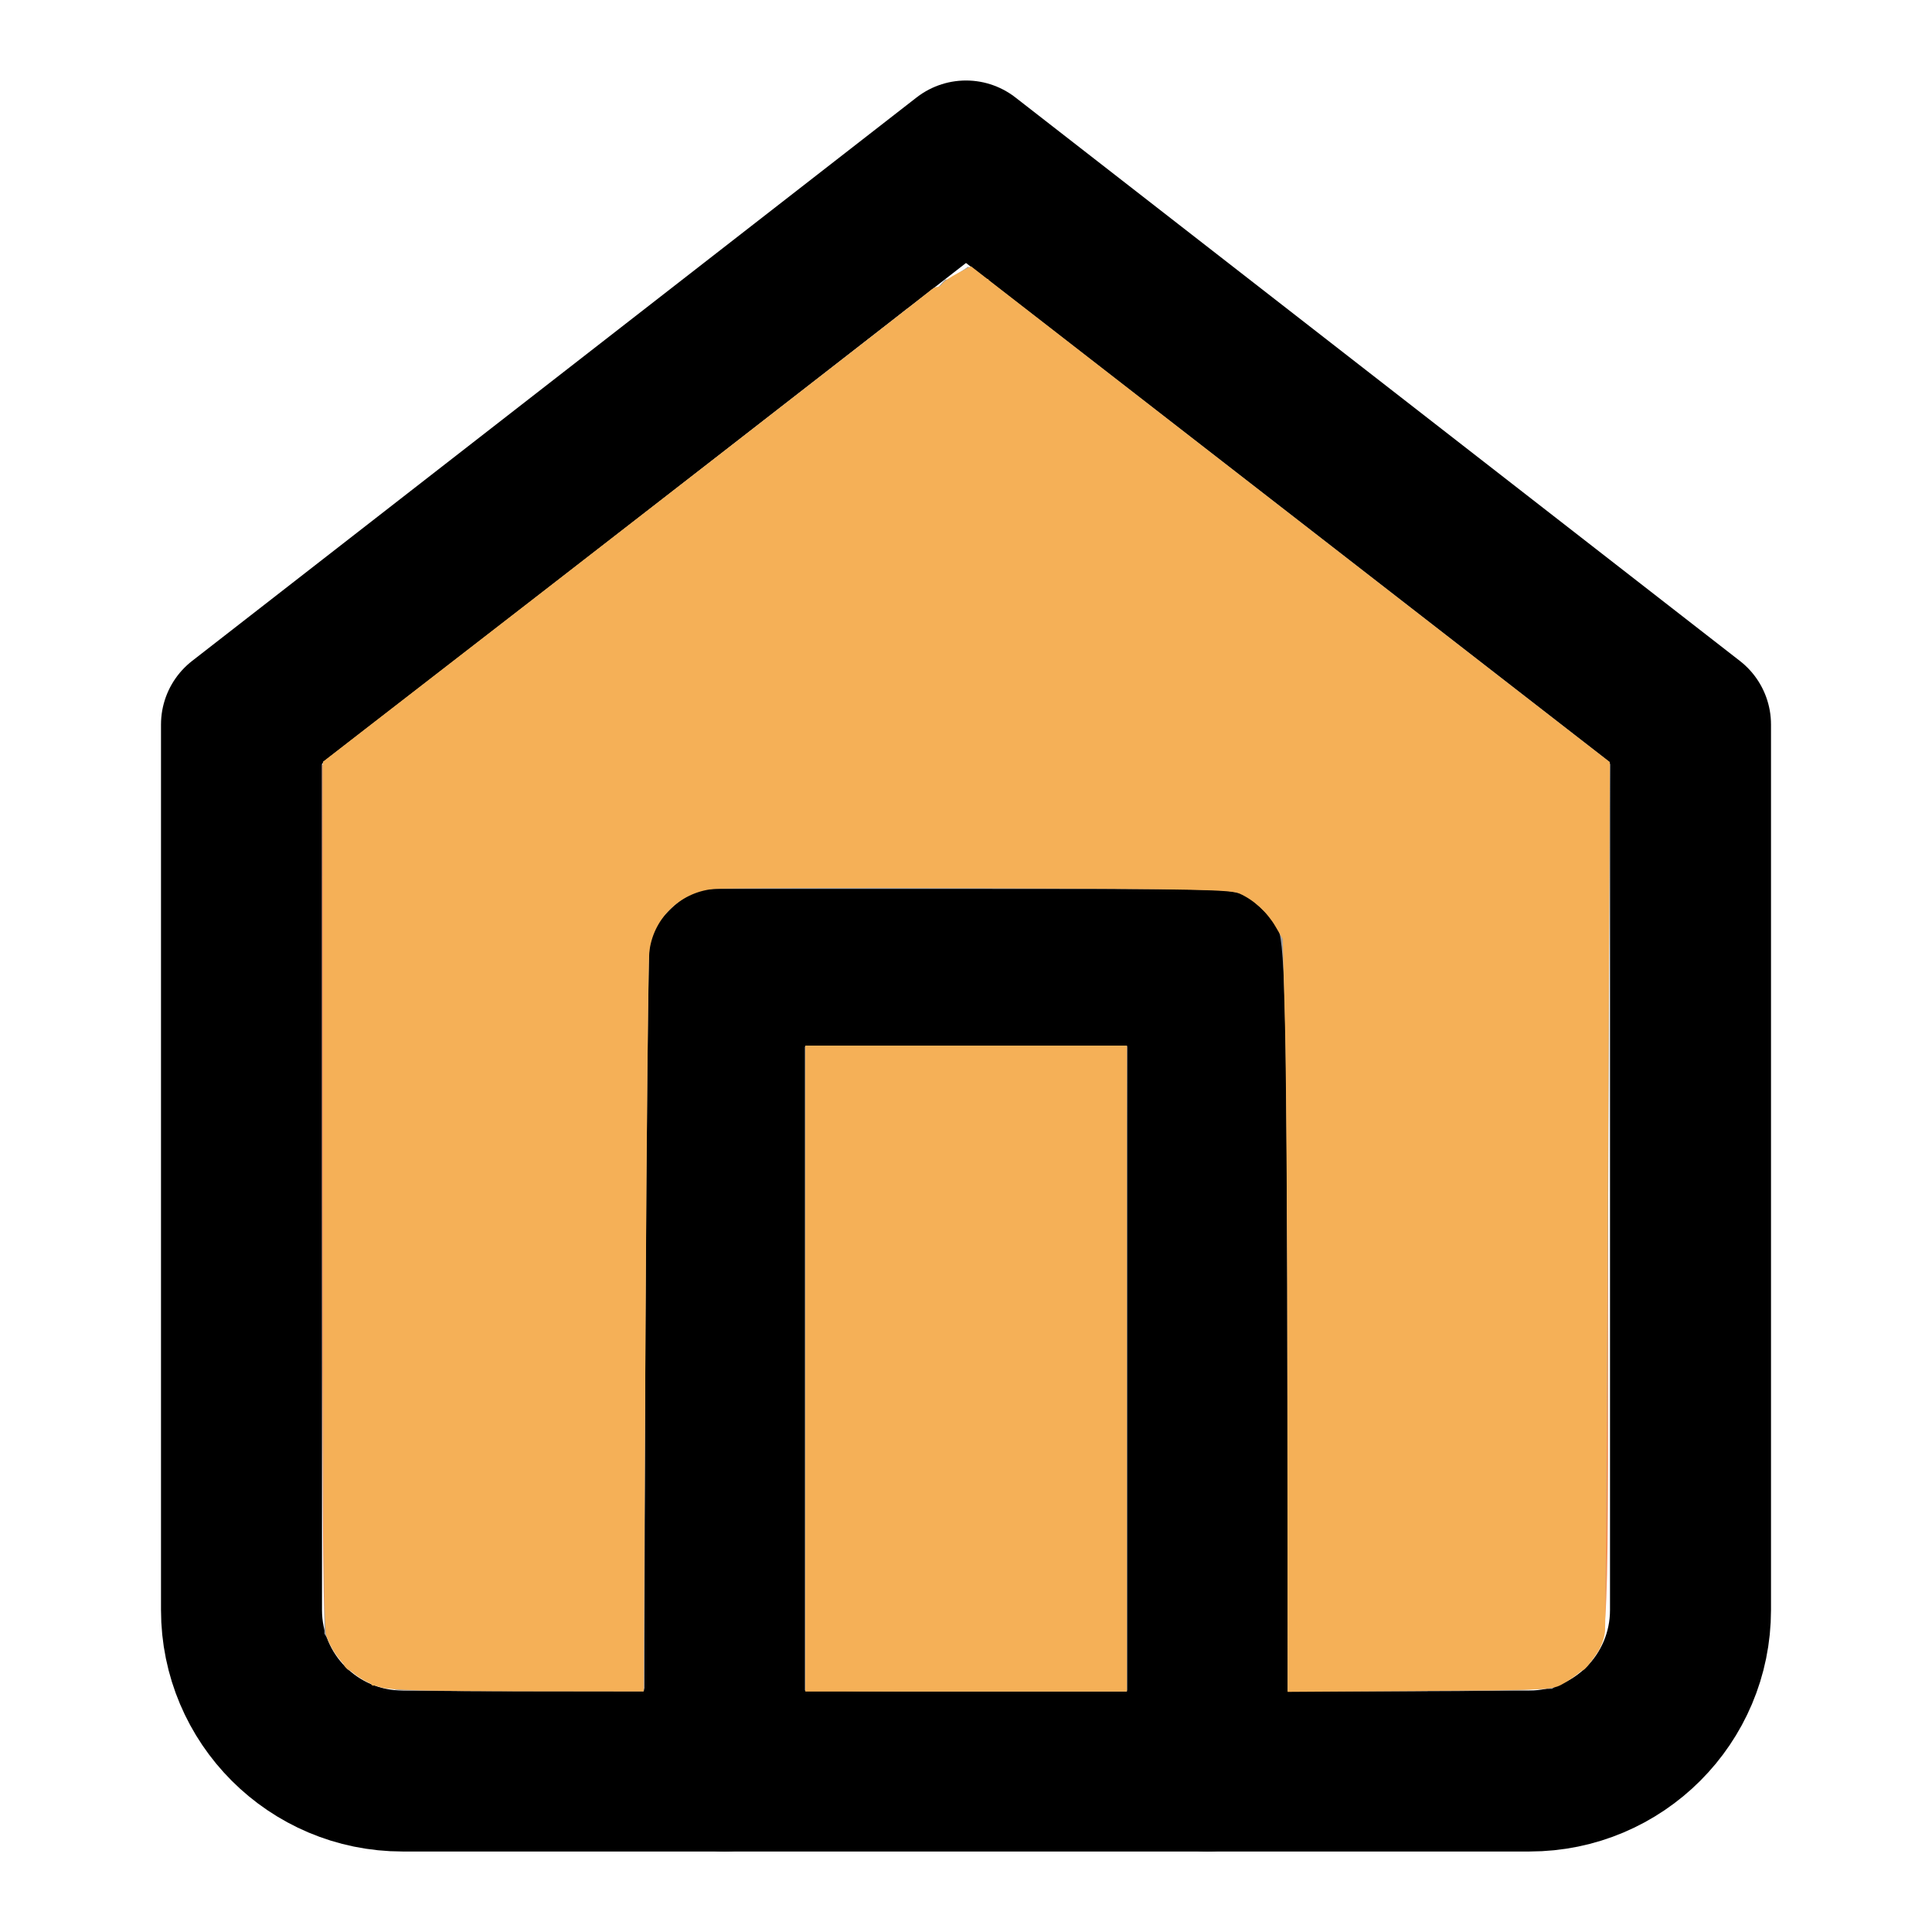
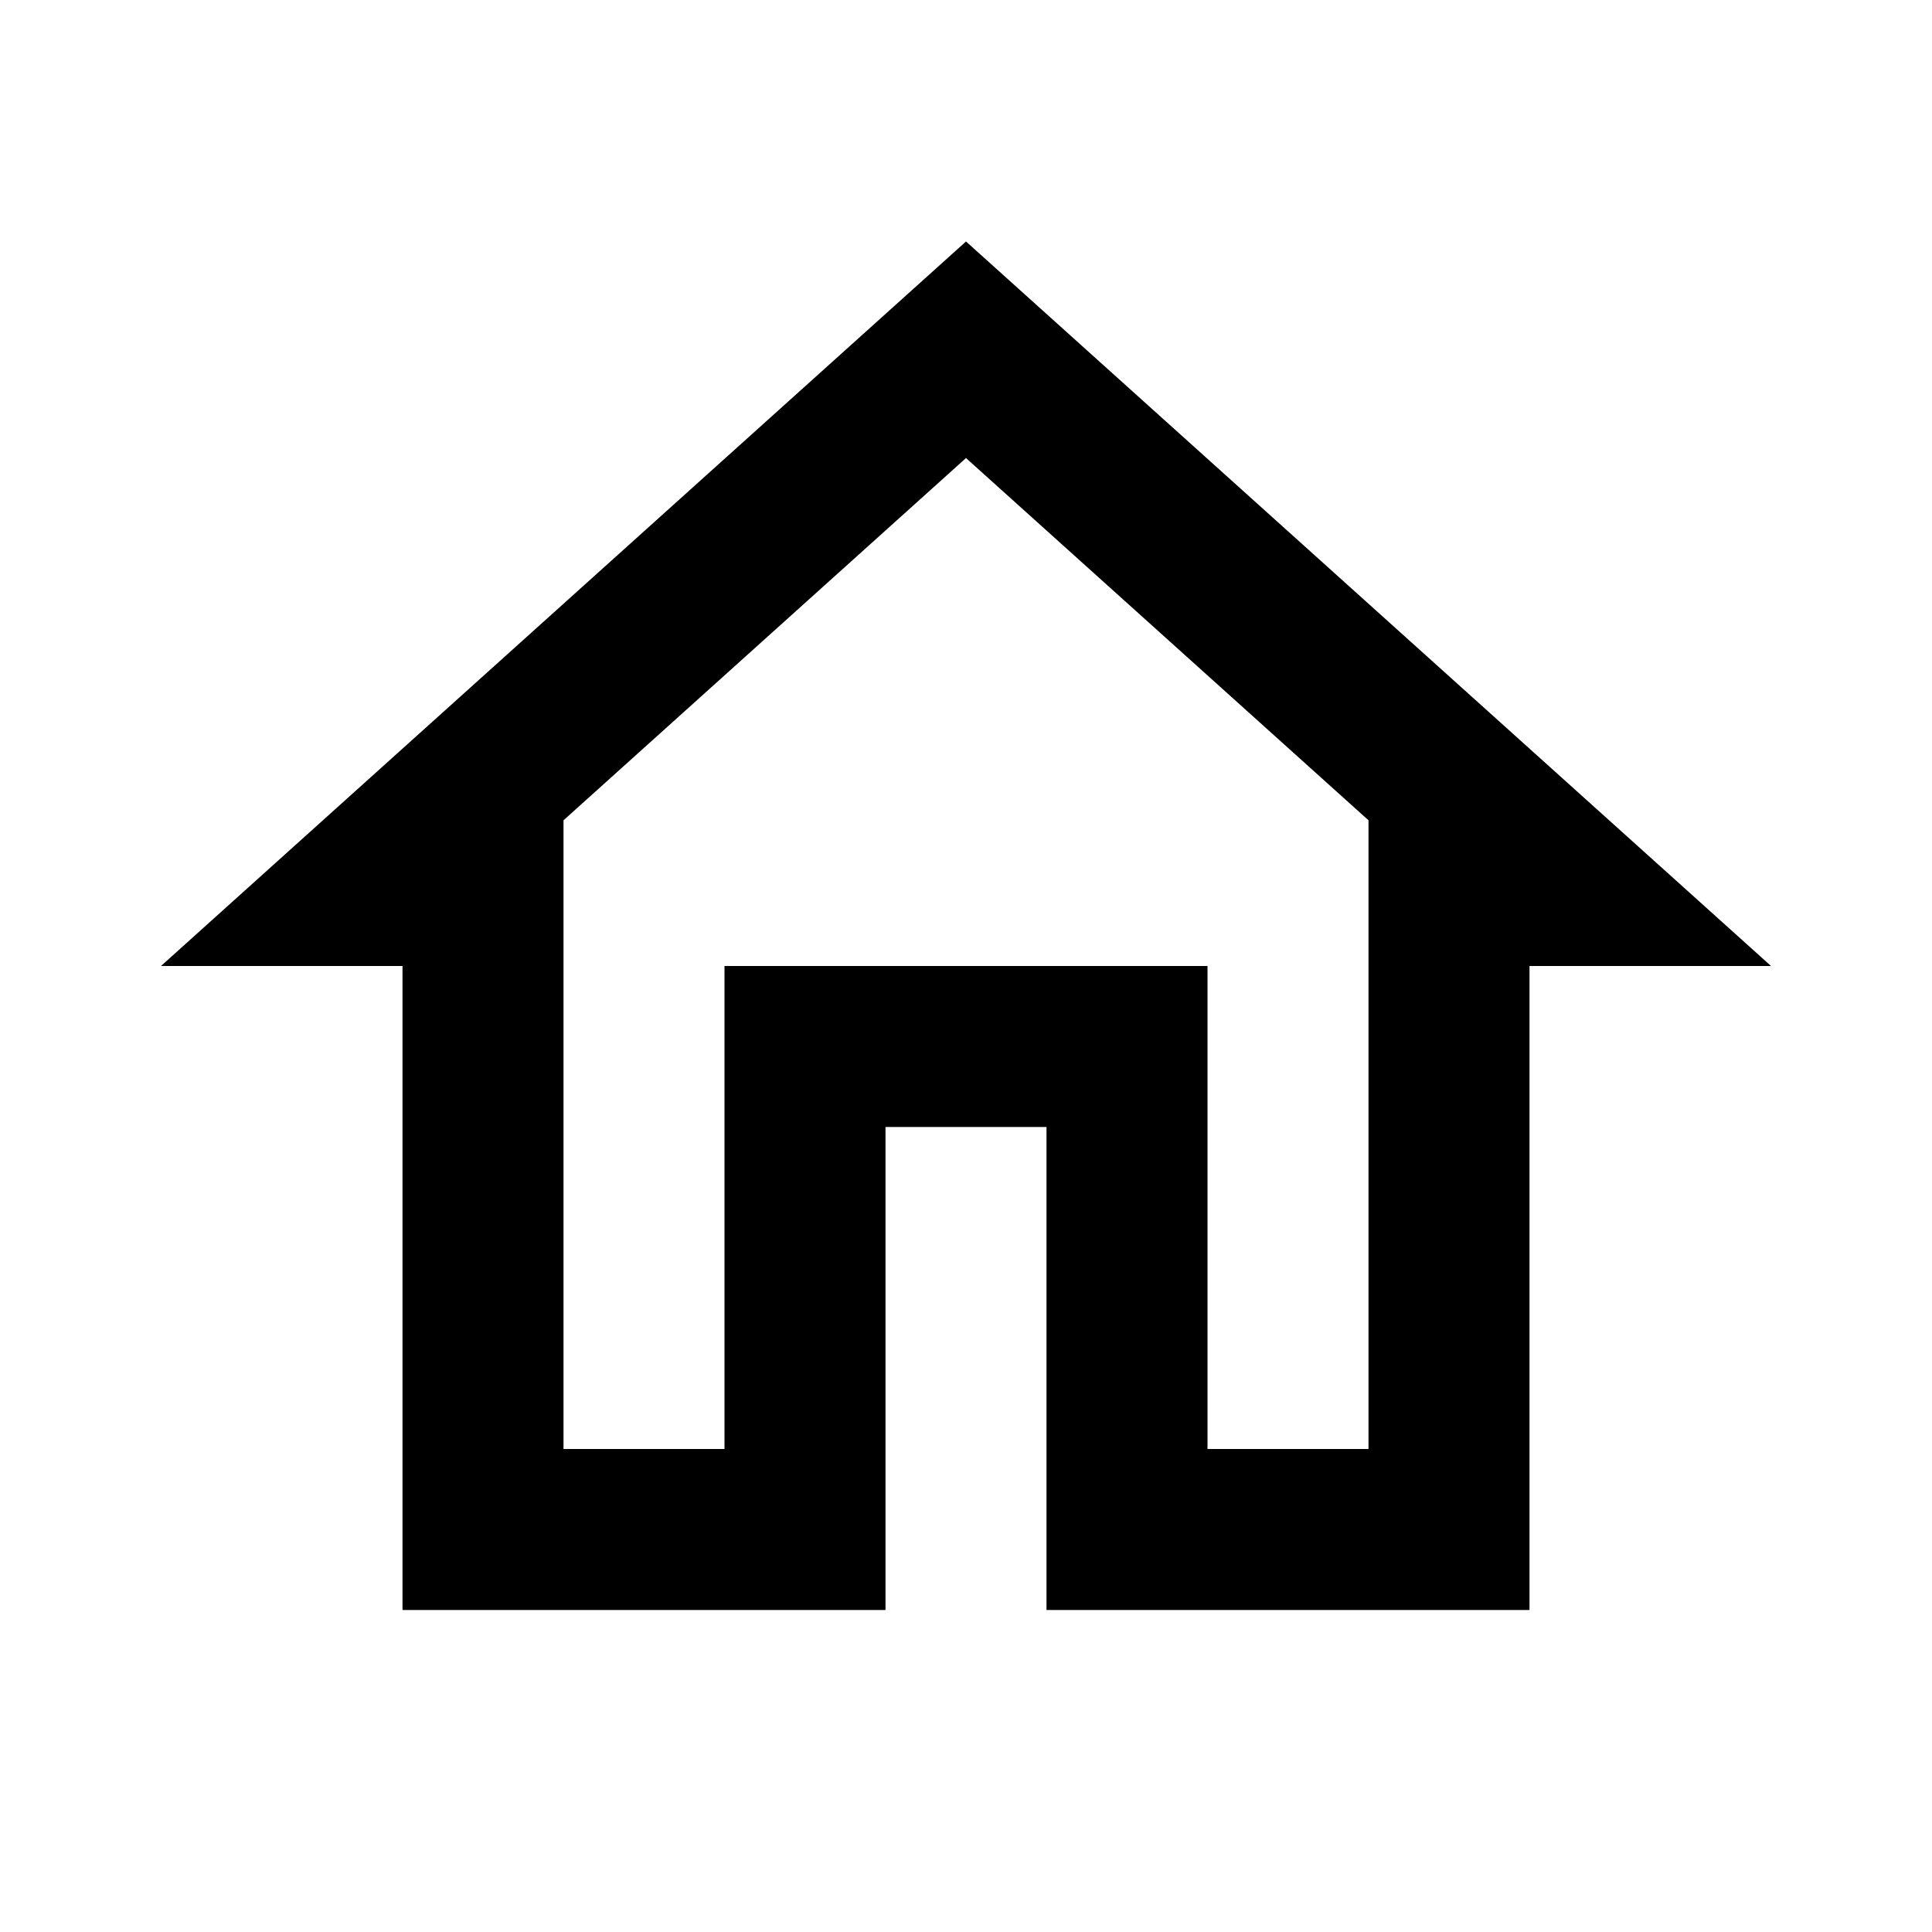
- <svg xmlns="http://www.w3.org/2000/svg" width="24" height="24" viewBox="0 0 24 24" fill="none" stroke="#000" stroke-width="2" stroke-linecap="round" stroke-linejoin="round" version="1.1" id="svg14">
-   <defs id="defs18" />
-   <path d="M3 9l9-7 9 7v11a2 2 0 0 1-2 2H5a2 2 0 0 1-2-2z" id="path10" />
-   <polyline points="9 22 9 12 15 12 15 22" id="polyline12" />
-   <path style="fill:#f5b057;stroke:none;stroke-width:0.035px;stroke-linecap:butt;stroke-linejoin:miter;stroke-opacity:1;opacity:0;fill-opacity:0" d="M 4.691,20.924 C 4.445,20.839 4.277,20.698 4.145,20.464 L 4.036,20.272 V 14.878 9.483 L 7.697,6.634 C 9.711,5.067 11.504,3.674 11.681,3.538 l 0.322,-0.247 3.997,3.109 3.997,3.109 -0.009,5.364 -0.009,5.364 -0.082,0.166 c -0.111,0.226 -0.388,0.469 -0.611,0.535 -0.147,0.044 -0.448,0.053 -1.731,0.053 H 16.001 L 16.001,16.374 16.001,11.758 15.919,11.582 C 15.813,11.354 15.646,11.191 15.406,11.078 l -0.193,-0.09 h -3.223 c -3.204,0 -3.224,4.56e-4 -3.383,0.074 -0.233,0.108 -0.403,0.272 -0.514,0.498 l -0.098,0.199 -0.009,4.616 -0.009,4.616 -1.55,-0.001 c -1.409,-0.001 -1.567,-0.007 -1.735,-0.065 z" id="path3692" />
-   <path style="fill:#f59257;stroke:none;stroke-width:0.035px;stroke-linecap:butt;stroke-linejoin:miter;stroke-opacity:1;fill-opacity:1" d="M 4.681,20.927 C 4.353,20.813 4.1,20.524 4.037,20.189 4.013,20.066 4.001,18.167 4.001,14.752 V 9.504 L 7.994,6.398 C 10.831,4.192 12.002,3.3 12.037,3.321 c 0.027,0.016 1.824,1.408 3.994,3.094 l 3.944,3.066 0.001,5.346 c 0.002,5.933 0.018,5.519 -0.232,5.811 -0.069,0.08 -0.206,0.188 -0.305,0.241 l -0.18,0.095 -1.62,0.01 -1.62,0.01 -0.009,-4.618 -0.009,-4.618 -0.098,-0.201 c -0.118,-0.241 -0.32,-0.423 -0.563,-0.508 -0.167,-0.058 -0.398,-0.062 -3.367,-0.062 H 8.784 l -0.185,0.084 C 8.489,11.121 8.351,11.224 8.26,11.325 7.975,11.642 7.995,11.262 7.995,16.407 v 4.584 l -1.568,-0.001 c -1.404,-0.001 -1.587,-0.008 -1.746,-0.063 z" id="path4501" />
-   <path style="fill:#a0a0a0;stroke:none;stroke-width:0.035px;stroke-linecap:butt;stroke-linejoin:miter;stroke-opacity:1" d="m 10.027,16.996 v -3.994 h 1.98 1.98 v 3.994 3.994 h -1.98 -1.98 z" id="path4507" />
-   <path style="fill:#f5b057;stroke:none;stroke-width:0.035px;stroke-linecap:butt;stroke-linejoin:miter;stroke-opacity:1;fill-opacity:1" d="m 10.027,16.996 v -3.994 h 1.98 1.98 v 3.994 3.994 h -1.98 -1.98 z" id="path4509" />
-   <path style="fill:#f5b057;stroke:none;stroke-width:0.035px;stroke-linecap:butt;stroke-linejoin:miter;stroke-opacity:1;fill-opacity:1" d="m 10.027,16.996 v -3.994 h 1.98 1.98 v 3.994 3.994 h -1.98 -1.98 z" id="path4511" />
-   <path style="fill:#a0a0a0;stroke:none;stroke-width:0.035px;stroke-linecap:butt;stroke-linejoin:miter;stroke-opacity:1" d="m 10.027,16.996 v -3.994 h 1.98 1.98 v 3.994 3.994 h -1.98 -1.98 z" id="path4513" />
-   <path style="fill:#f5b057;stroke:none;stroke-width:0.035px;stroke-linecap:butt;stroke-linejoin:miter;stroke-opacity:1;fill-opacity:1" d="m 10.027,16.996 v -3.994 h 1.98 1.98 v 3.994 3.994 h -1.98 -1.98 z" id="path4515" />
-   <path style="fill:#ff9955;stroke:none;stroke-width:0.035px;stroke-linecap:butt;stroke-linejoin:miter;stroke-opacity:1" d="M 4.741,20.929 C 4.448,20.85 4.209,20.634 4.076,20.33 4.039,20.245 4.028,19.18 4.02,14.863 L 4.01,9.501 5.089,8.662 C 8.882,5.711 11.441,3.737 11.848,3.447 l 0.18,-0.128 1.031,0.797 c 0.567,0.439 2.351,1.822 3.964,3.075 l 2.933,2.277 -0.012,5.413 c -0.007,2.977 -0.025,5.457 -0.04,5.511 -0.037,0.127 -0.289,0.379 -0.496,0.494 l -0.163,0.091 h -1.602 -1.602 l -0.025,-4.631 c -0.025,-4.522 -0.027,-4.634 -0.095,-4.767 -0.104,-0.203 -0.296,-0.399 -0.48,-0.49 l -0.164,-0.081 -3.267,-0.01 c -3.257,-0.01 -3.267,-0.01 -3.411,0.064 -0.079,0.04 -0.227,0.155 -0.329,0.255 -0.17,0.166 -0.189,0.201 -0.225,0.412 -0.027,0.162 -0.039,1.58 -0.039,4.739 v 4.508 l -1.55,-0.002 c -1.135,-0.002 -1.595,-0.014 -1.715,-0.047 z" id="path4517" />
-   <path style="fill:#ffb380;stroke:none;stroke-width:0.035px;stroke-linecap:butt;stroke-linejoin:miter;stroke-opacity:1" d="m 10.02,20.97 c -0.009,-0.024 -0.013,-1.826 -0.008,-4.003 l 0.009,-3.959 1.989,-0.009 1.989,-0.009 -0.009,4.003 -0.009,4.003 -1.972,0.009 c -1.559,0.007 -1.975,-1.75e-4 -1.989,-0.035 z" id="path4519" />
-   <path style="fill:#a0a0a0;stroke:none;stroke-width:0.035px;stroke-linecap:butt;stroke-linejoin:miter;stroke-opacity:1" d="M 4.78,20.945 C 4.504,20.891 4.26,20.691 4.096,20.382 4.033,20.264 4.03,20.055 4.02,14.877 L 4.01,9.495 6.648,7.446 C 10.261,4.641 11.811,3.45 11.992,3.341 c 0.027,-0.016 0.335,0.2 0.823,0.579 2.049,1.587 6.892,5.345 7.008,5.438 l 0.131,0.105 -0.001,5.259 c -6.31e-4,2.892 -0.015,5.366 -0.032,5.496 -0.037,0.29 -0.124,0.416 -0.426,0.617 l -0.215,0.144 h -1.625 -1.625 l -0.004,-1.445 c -0.002,-0.795 -0.014,-2.88 -0.026,-4.634 l -0.022,-3.188 -0.103,-0.187 c -0.105,-0.189 -0.252,-0.328 -0.475,-0.448 -0.118,-0.063 -0.255,-0.066 -3.399,-0.066 -3.162,0 -3.281,0.002 -3.412,0.067 -0.189,0.094 -0.465,0.38 -0.518,0.537 -0.035,0.103 -0.047,1.138 -0.055,4.748 l -0.011,4.616 -1.549,-0.004 c -0.852,-0.002 -1.606,-0.015 -1.676,-0.029 z" id="path4521" />
-   <path style="fill:#f5b057;stroke:none;stroke-width:0.035px;stroke-linecap:butt;stroke-linejoin:miter;stroke-opacity:1;fill-opacity:1" d="m 5.064,20.977 c 0.146,-0.024 0.139,-0.026 -0.088,-0.027 -0.135,-7.08e-4 -0.261,-0.004 -0.28,-0.008 -0.019,-0.004 -0.047,-0.005 -0.061,-0.003 -0.014,0.002 -0.026,-0.014 -0.026,-0.037 0,-0.022 -0.01,-0.031 -0.021,-0.02 -0.012,0.012 -0.062,-0.016 -0.111,-0.062 -0.05,-0.046 -0.101,-0.077 -0.115,-0.068 -0.014,0.008 -0.044,-0.008 -0.068,-0.037 -0.024,-0.029 -0.034,-0.052 -0.022,-0.052 0.012,0 -0.034,-0.072 -0.101,-0.161 -0.067,-0.088 -0.114,-0.174 -0.104,-0.19 0.01,-0.016 0.006,-0.037 -0.009,-0.046 -0.015,-0.009 -0.031,-2.442 -0.037,-5.407 L 4.011,9.468 6.954,7.191 C 8.573,5.938 9.935,4.882 9.981,4.843 10.027,4.805 10.101,4.749 10.145,4.72 c 0.044,-0.029 0.11,-0.08 0.145,-0.114 0.035,-0.034 0.075,-0.061 0.088,-0.061 0.013,0 0.048,-0.023 0.079,-0.051 0.184,-0.169 0.217,-0.194 0.249,-0.194 0.02,0 0.045,-0.024 0.056,-0.053 0.011,-0.029 0.041,-0.053 0.067,-0.053 0.026,0 0.071,-0.035 0.101,-0.078 0.03,-0.043 0.055,-0.063 0.056,-0.044 6.42e-4,0.019 0.03,-7.309e-4 0.066,-0.043 0.036,-0.043 0.073,-0.069 0.082,-0.059 0.01,0.01 0.051,-0.025 0.092,-0.076 0.041,-0.052 0.075,-0.08 0.075,-0.063 6.41e-4,0.017 0.032,-0.006 0.07,-0.052 0.038,-0.045 0.069,-0.073 0.069,-0.06 0,0.012 0.116,-0.065 0.257,-0.171 0.141,-0.106 0.277,-0.194 0.301,-0.194 0.024,0 0.088,0.031 0.141,0.069 0.053,0.038 0.107,0.059 0.119,0.047 0.012,-0.012 0.022,-0.005 0.022,0.017 0,0.021 0.04,0.06 0.088,0.085 0.124,0.064 7.614,5.893 7.601,5.915 -0.006,0.01 -0.014,2.458 -0.019,5.44 -0.005,2.982 -0.02,5.421 -0.034,5.421 -0.014,0 -0.036,0.043 -0.049,0.096 -0.029,0.114 -0.187,0.332 -0.225,0.309 -0.015,-0.009 -0.068,0.022 -0.119,0.07 -0.184,0.171 -0.192,0.171 -1.911,0.183 -0.893,0.006 -1.616,-0.002 -1.607,-0.017 0.009,-0.016 0.007,-2.102 -0.006,-4.636 -0.022,-4.579 -0.023,-4.608 -0.096,-4.765 -0.04,-0.087 -0.148,-0.226 -0.239,-0.309 -0.311,-0.285 -0.031,-0.265 -3.665,-0.267 -3.641,-0.002 -3.348,-0.023 -3.665,0.267 -0.091,0.083 -0.198,0.223 -0.238,0.309 -0.072,0.156 -0.073,0.197 -0.091,4.783 l -0.018,4.625 -1.542,0.004 c -0.848,0.002 -1.471,-0.008 -1.384,-0.022 z" id="path4523" />
-   <path style="fill:#a0a0a0;stroke:none;stroke-width:0.035px;stroke-linecap:butt;stroke-linejoin:miter;stroke-opacity:1" d="m 10.028,20.99 c -0.013,-0.013 -0.023,-1.818 -0.023,-4.012 v -3.988 h 1.997 1.997 v 4.012 4.012 h -1.974 c -1.086,0 -1.984,-0.011 -1.997,-0.023 z" id="path4525" />
-   <path style="fill:#a0a0a0;stroke:none;stroke-width:0.035px;stroke-linecap:butt;stroke-linejoin:miter;stroke-opacity:1" d="M 5.016,20.974 C 4.698,20.95 4.616,20.931 4.525,20.862 4.465,20.817 4.391,20.771 4.362,20.76 4.332,20.749 4.245,20.64 4.169,20.518 L 4.03,20.295 4.021,14.881 4.013,9.468 7.205,6.998 C 8.96,5.639 10.462,4.477 10.542,4.414 c 0.08,-0.062 0.177,-0.137 0.216,-0.166 0.039,-0.029 0.252,-0.191 0.475,-0.36 0.223,-0.169 0.492,-0.367 0.599,-0.441 l 0.194,-0.134 0.119,0.081 c 0.065,0.045 0.403,0.301 0.75,0.57 1.706,1.321 5.593,4.344 6.302,4.901 l 0.802,0.629 -0.021,5.277 c -0.012,2.902 -0.034,5.367 -0.05,5.476 -0.035,0.246 -0.141,0.401 -0.39,0.572 -0.187,0.129 -0.189,0.129 -0.7,0.162 -0.282,0.018 -1.033,0.028 -1.669,0.023 l -1.156,-0.01 -0.018,-4.625 c -0.02,-5.208 0.008,-4.732 -0.301,-5.063 -0.28,-0.299 -0.082,-0.283 -3.7,-0.291 -2.534,-0.005 -3.195,0.003 -3.319,0.04 -0.2,0.06 -0.539,0.391 -0.6,0.586 -0.033,0.104 -0.048,1.258 -0.065,4.745 l -0.022,4.607 -1.296,0.004 c -0.713,0.002 -1.468,-0.009 -1.677,-0.025 z" id="path4527" />
-   <path style="fill:#a0a0a0;stroke:none;stroke-width:0.035px;stroke-linecap:butt;stroke-linejoin:miter;stroke-opacity:1" d="M 4.917,20.994 C 4.907,20.984 4.853,20.97 4.797,20.962 4.482,20.92 4.17,20.648 4.054,20.314 4.023,20.227 4.013,18.828 4.013,14.832 V 9.468 L 7.595,6.692 C 9.566,5.165 11.203,3.892 11.233,3.862 c 0.031,-0.029 0.074,-0.053 0.097,-0.053 0.023,0 0.051,-0.024 0.062,-0.053 0.011,-0.029 0.041,-0.053 0.067,-0.053 0.026,0 0.071,-0.035 0.101,-0.078 0.03,-0.043 0.055,-0.063 0.056,-0.044 6.41e-4,0.019 0.032,-0.003 0.07,-0.049 0.038,-0.045 0.069,-0.073 0.069,-0.061 0,0.012 0.064,-0.021 0.143,-0.073 0.098,-0.065 0.158,-0.084 0.189,-0.062 0.117,0.084 0.921,0.707 4.287,3.319 l 3.621,2.81 -0.025,5.308 c -0.014,2.92 -0.029,5.363 -0.033,5.431 -0.024,0.356 -0.353,0.695 -0.751,0.77 -0.109,0.021 -0.819,0.036 -1.689,0.036 h -1.502 l -0.003,-3.863 c -0.003,-4.291 -0.026,-5.405 -0.112,-5.597 -0.065,-0.144 -0.273,-0.351 -0.446,-0.443 -0.117,-0.062 -0.273,-0.065 -3.434,-0.065 H 8.69 l -0.164,0.097 c -0.216,0.127 -0.416,0.374 -0.454,0.561 -0.017,0.081 -0.041,2.21 -0.053,4.729 l -0.023,4.581 H 6.466 c -0.842,0 -1.539,-0.008 -1.549,-0.019 z" id="path4529" />
-   <path style="fill:#f5b057;stroke:none;stroke-width:0.035px;stroke-linecap:butt;stroke-linejoin:miter;stroke-opacity:1;fill-opacity:1" d="m 10.004,17.001 v -4.012 h 1.997 1.997 v 4.012 4.012 h -1.997 -1.997 z" id="path4531" />
-   <path style="fill:#f5b057;stroke:none;stroke-width:0.035px;stroke-linecap:butt;stroke-linejoin:miter;stroke-opacity:1;fill-opacity:1" d="M 4.741,20.964 C 4.432,20.881 4.158,20.623 4.053,20.316 4.023,20.228 4.013,18.806 4.013,14.829 V 9.462 L 4.529,9.062 c 2.496,-1.929 6.975,-5.404 7.019,-5.446 0.031,-0.029 0.073,-0.052 0.095,-0.052 0.022,0 0.052,-0.02 0.067,-0.044 0.015,-0.024 0.101,-0.082 0.19,-0.128 l 0.162,-0.084 2.729,2.119 c 1.501,1.165 3.287,2.551 3.968,3.08 l 1.239,0.961 -0.024,5.343 c -0.013,2.939 -0.029,5.394 -0.036,5.457 -0.025,0.24 -0.232,0.492 -0.544,0.661 -0.115,0.062 -0.23,0.067 -1.761,0.077 l -1.638,0.011 -0.002,-3.585 c -0.001,-1.972 -0.015,-4.076 -0.03,-4.676 l -0.028,-1.092 -0.092,-0.157 c -0.105,-0.178 -0.264,-0.325 -0.444,-0.406 -0.108,-0.049 -0.481,-0.057 -3.223,-0.068 -1.705,-0.007 -3.2,-0.002 -3.32,0.011 -0.418,0.044 -0.75,0.377 -0.791,0.793 -0.012,0.123 -0.033,2.237 -0.046,4.699 l -0.024,4.476 -1.545,-0.002 c -1.13,-0.002 -1.589,-0.014 -1.71,-0.047 z" id="path4533" />
+ <svg xmlns="http://www.w3.org/2000/svg" viewBox="0 0 24 24" fill="black" width="48px" height="48px">
+   <path d="M0 0h24v24H0V0z" fill="none" />
+   <path d="M12 5.69l5 4.5V18h-2v-6H9v6H7v-7.81l5-4.5M12 3L2 12h3v8h6v-6h2v6h6v-8h3L12 3z" />
</svg>
